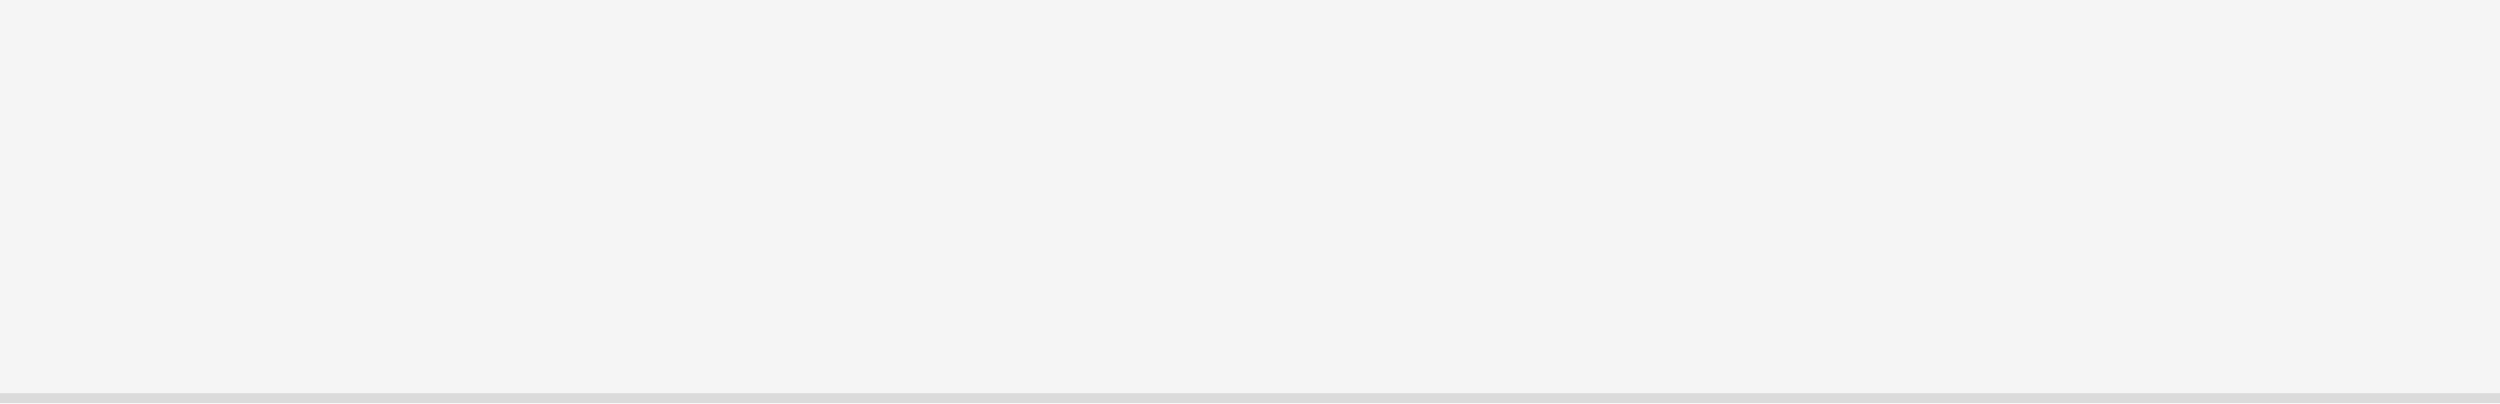
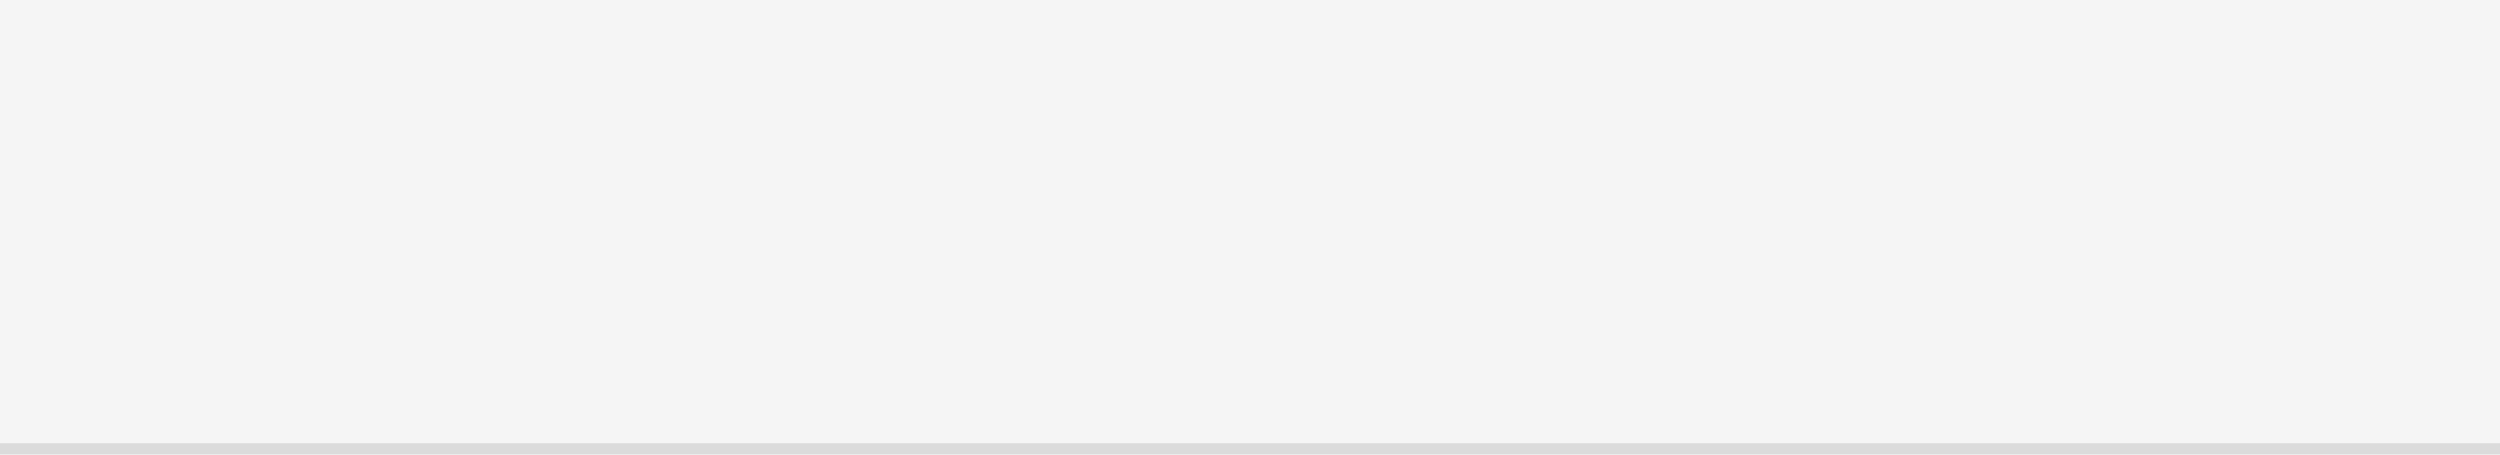
- <svg xmlns="http://www.w3.org/2000/svg" version="1.1" width="248px" height="40px">
-   <g transform="matrix(1 0 0 1 -270 -80 )">
-     <path d="M 270 80  L 518 80  L 518 119  L 270 119  L 270 80  Z " fill-rule="nonzero" fill="#f5f5f5" stroke="none" />
-     <path d="M 518 119.5  L 270 119.5  " stroke-width="1" stroke="#999999" fill="none" stroke-opacity="0.349" />
+ <svg xmlns="http://www.w3.org/2000/svg" version="1.1" width="220px" height="40px">
+   <g transform="matrix(1 0 0 1 -831 -80 )">
+     <path d="M 831 80  L 1051 80  L 1051 119  L 831 119  L 831 80  Z " fill-rule="nonzero" fill="#f5f5f5" stroke="none" />
+     <path d="M 1051 119.5  L 831 119.5  " stroke-width="1" stroke="#999999" fill="none" stroke-opacity="0.349" />
  </g>
</svg>
